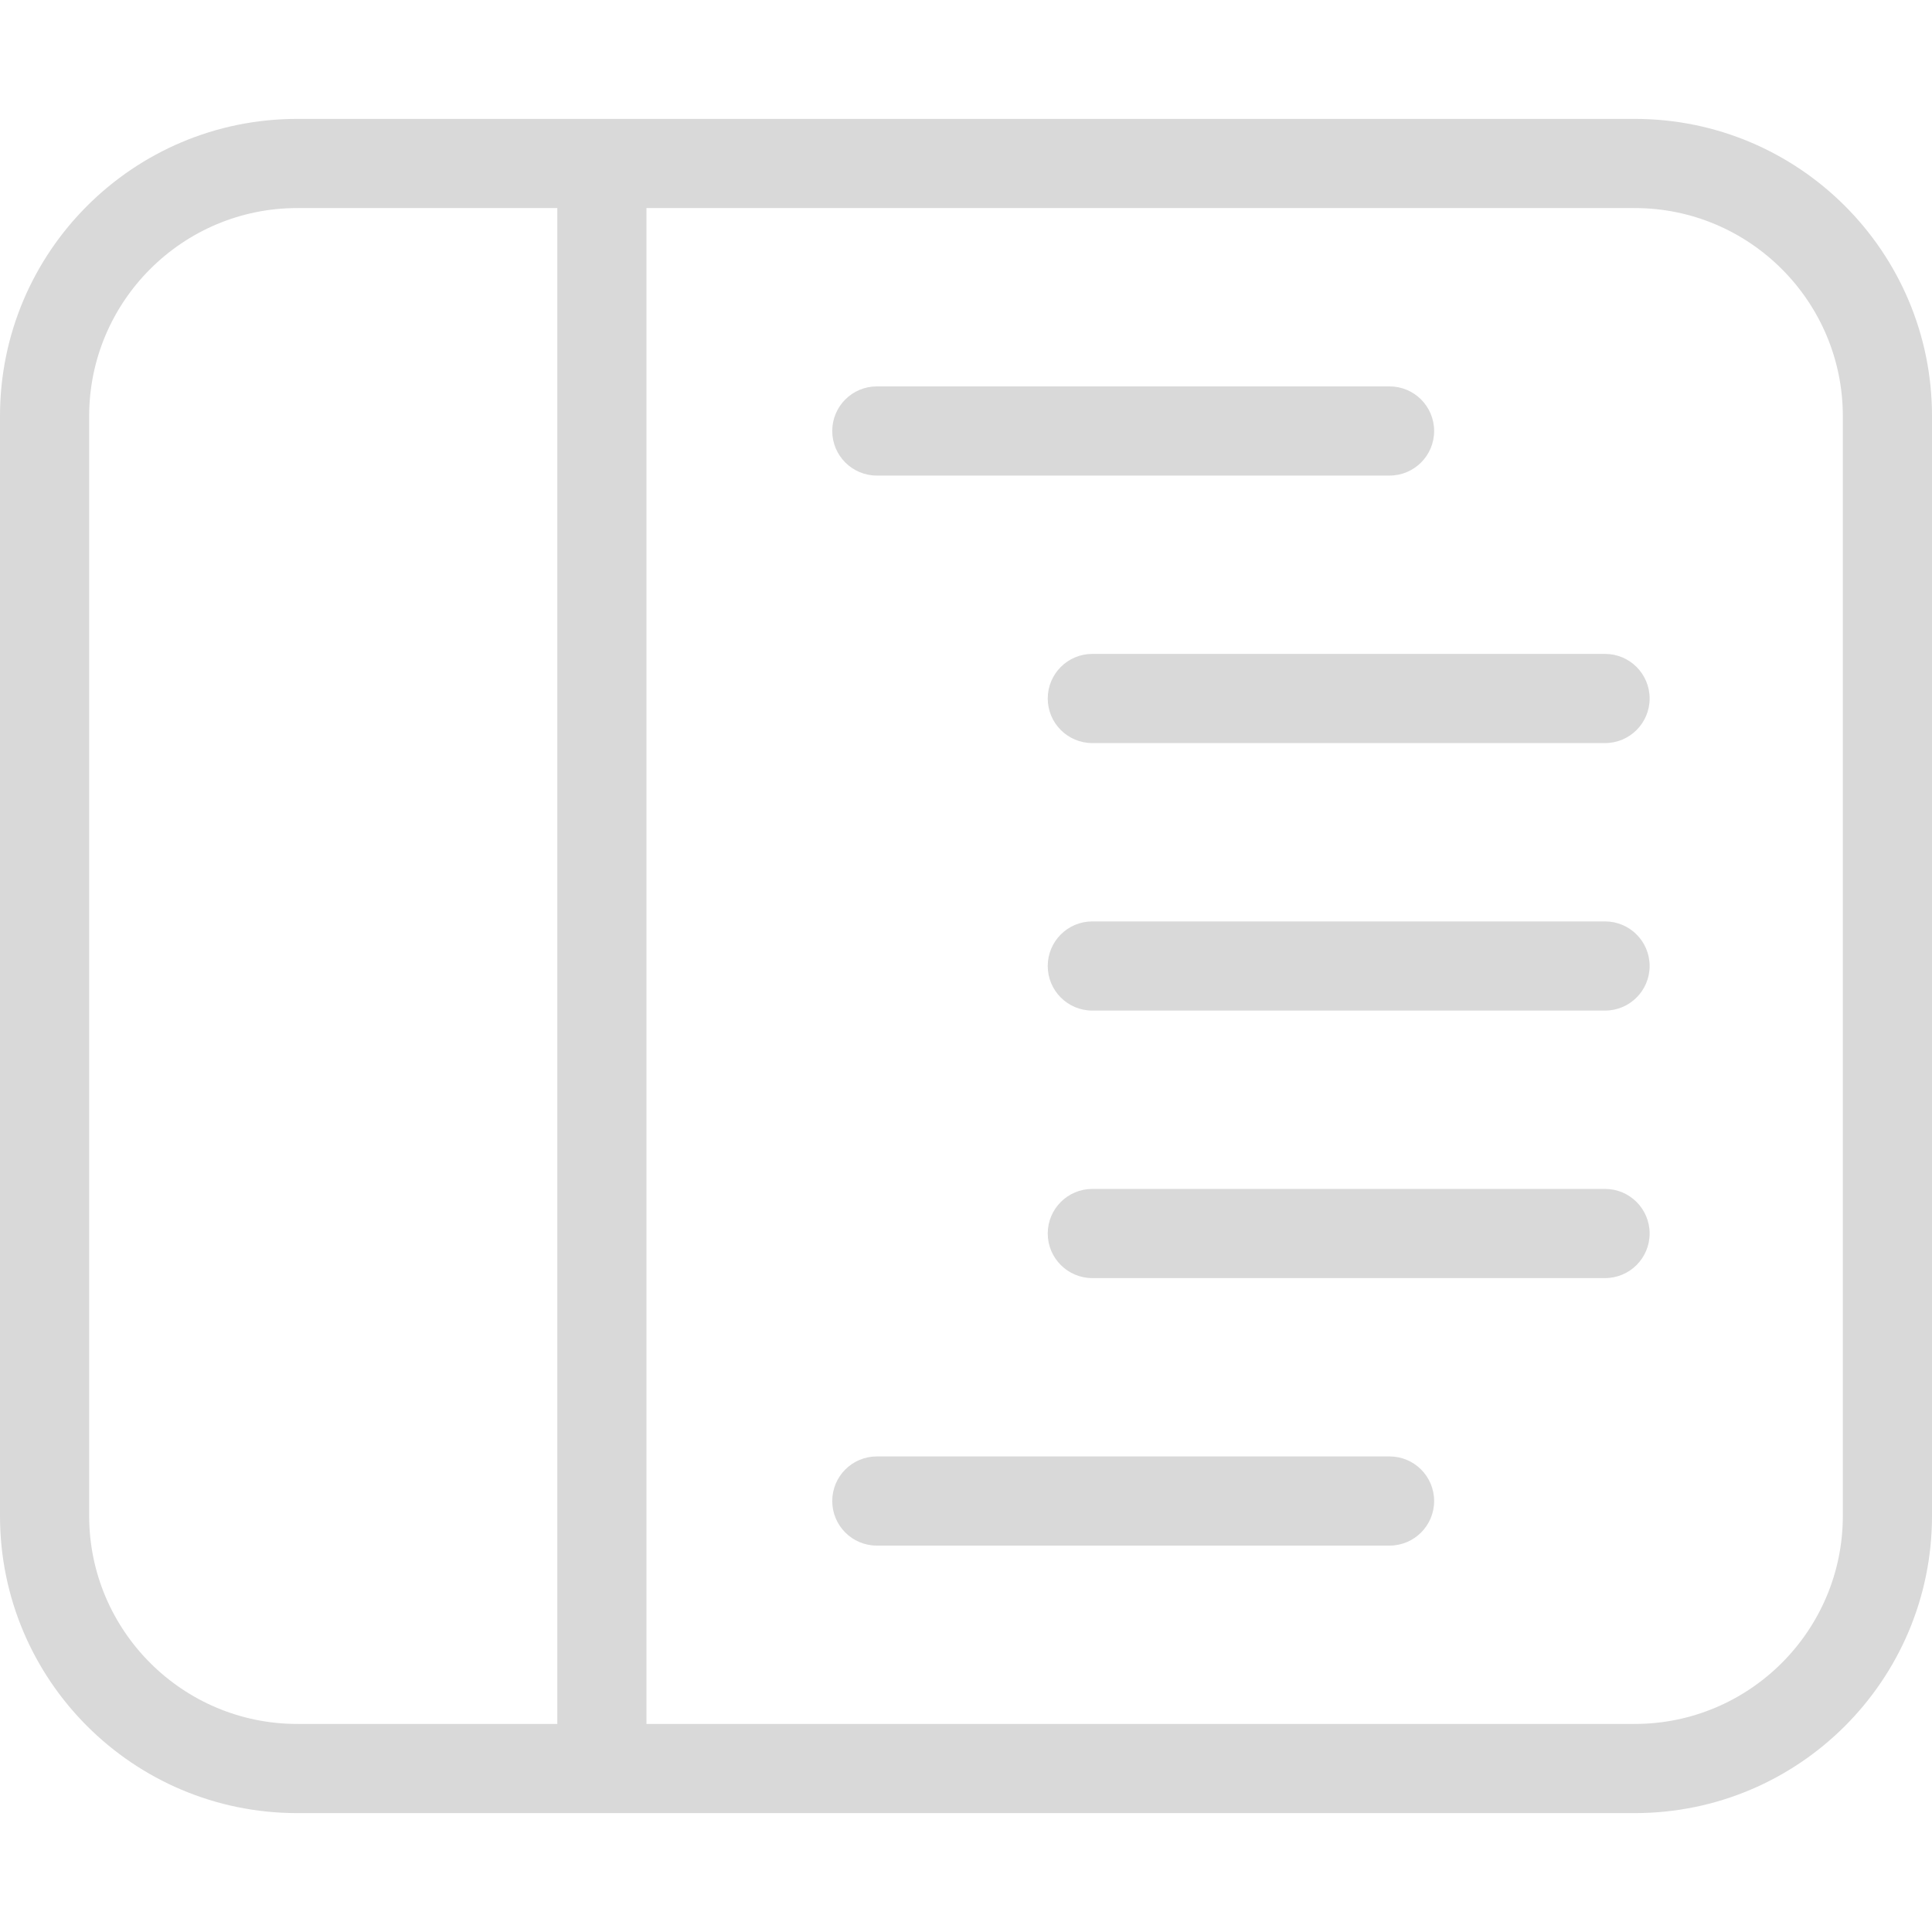
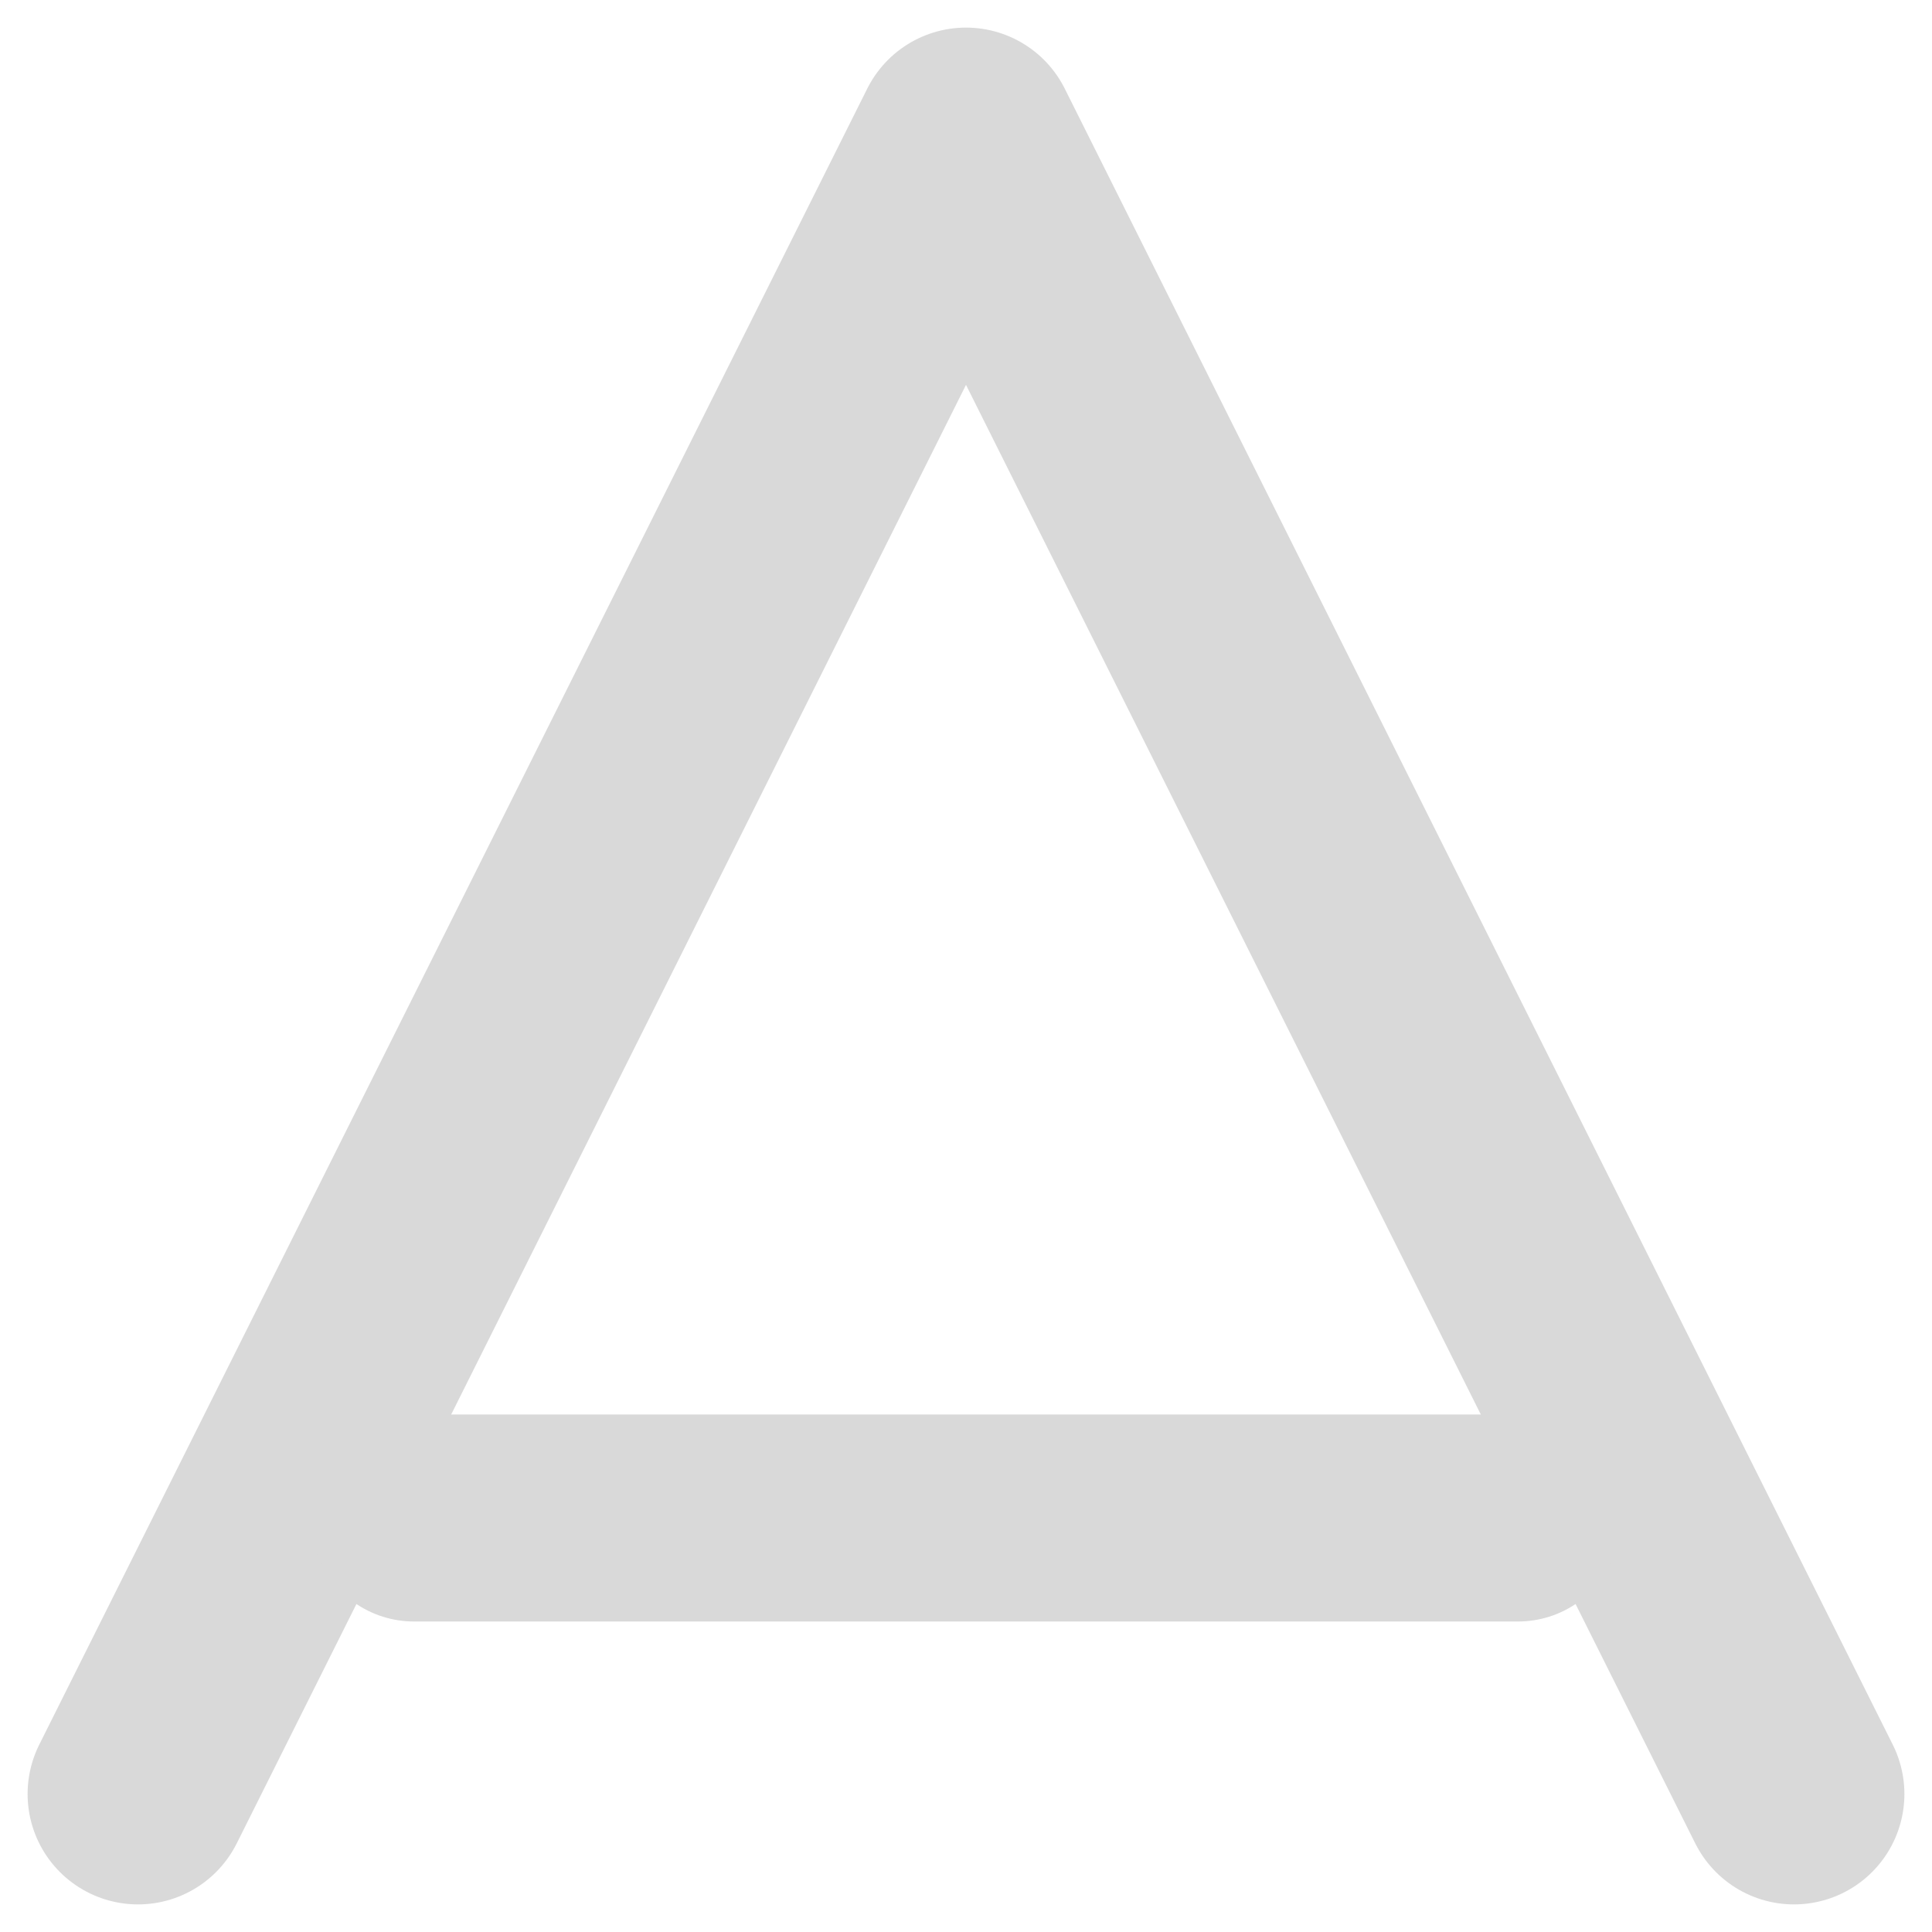
- <svg xmlns="http://www.w3.org/2000/svg" width="260" height="260" viewBox="0 0 260 260" fill="none">
-   <path d="M220 16H40C17.909 16 0 33.909 0 56V204C0 226.091 17.909 244 40 244H220C242.091 244 260 226.091 260 204V56C260 33.909 242.091 16 220 16ZM12 204V56C12 40.561 24.561 28 40 28H75V232H40C24.561 232 12 219.439 12 204ZM248 204C248 219.439 235.439 232 220 232H87V28H220C235.439 28 248 40.561 248 56V204ZM112 58C112 54.686 114.686 52 118 52H187C190.314 52 193 54.686 193 58C193 61.314 190.314 64 187 64H118C114.686 64 112 61.314 112 58ZM193 202C193 205.314 190.314 208 187 208H118C114.686 208 112 205.314 112 202C112 198.686 114.686 196 118 196H187C190.314 196 193 198.686 193 202ZM222 94C222 97.314 219.314 100 216 100H147C143.686 100 141 97.314 141 94C141 90.686 143.686 88 147 88H216C219.314 88 222 90.686 222 94ZM222 130C222 133.314 219.314 136 216 136H147C143.686 136 141 133.314 141 130C141 126.686 143.686 124 147 124H216C219.314 124 222 126.686 222 130ZM222 166C222 169.314 219.314 172 216 172H147C143.686 172 141 169.314 141 166C141 162.686 143.686 160 147 160H216C219.314 160 222 162.686 222 166Z" fill="#D9D9D9" />
+ <svg xmlns="http://www.w3.org/2000/svg" width="260" height="260" viewBox="10 4 28 28" fill="none">
+   <path d="M12 30 L24 6 L36 30" stroke="#D9D9D9" stroke-width="3.2" stroke-linecap="round" stroke-linejoin="round" />
+   <path d="M16 26 H32" stroke="#D9D9D9" stroke-width="3" stroke-linecap="round" />
</svg>
